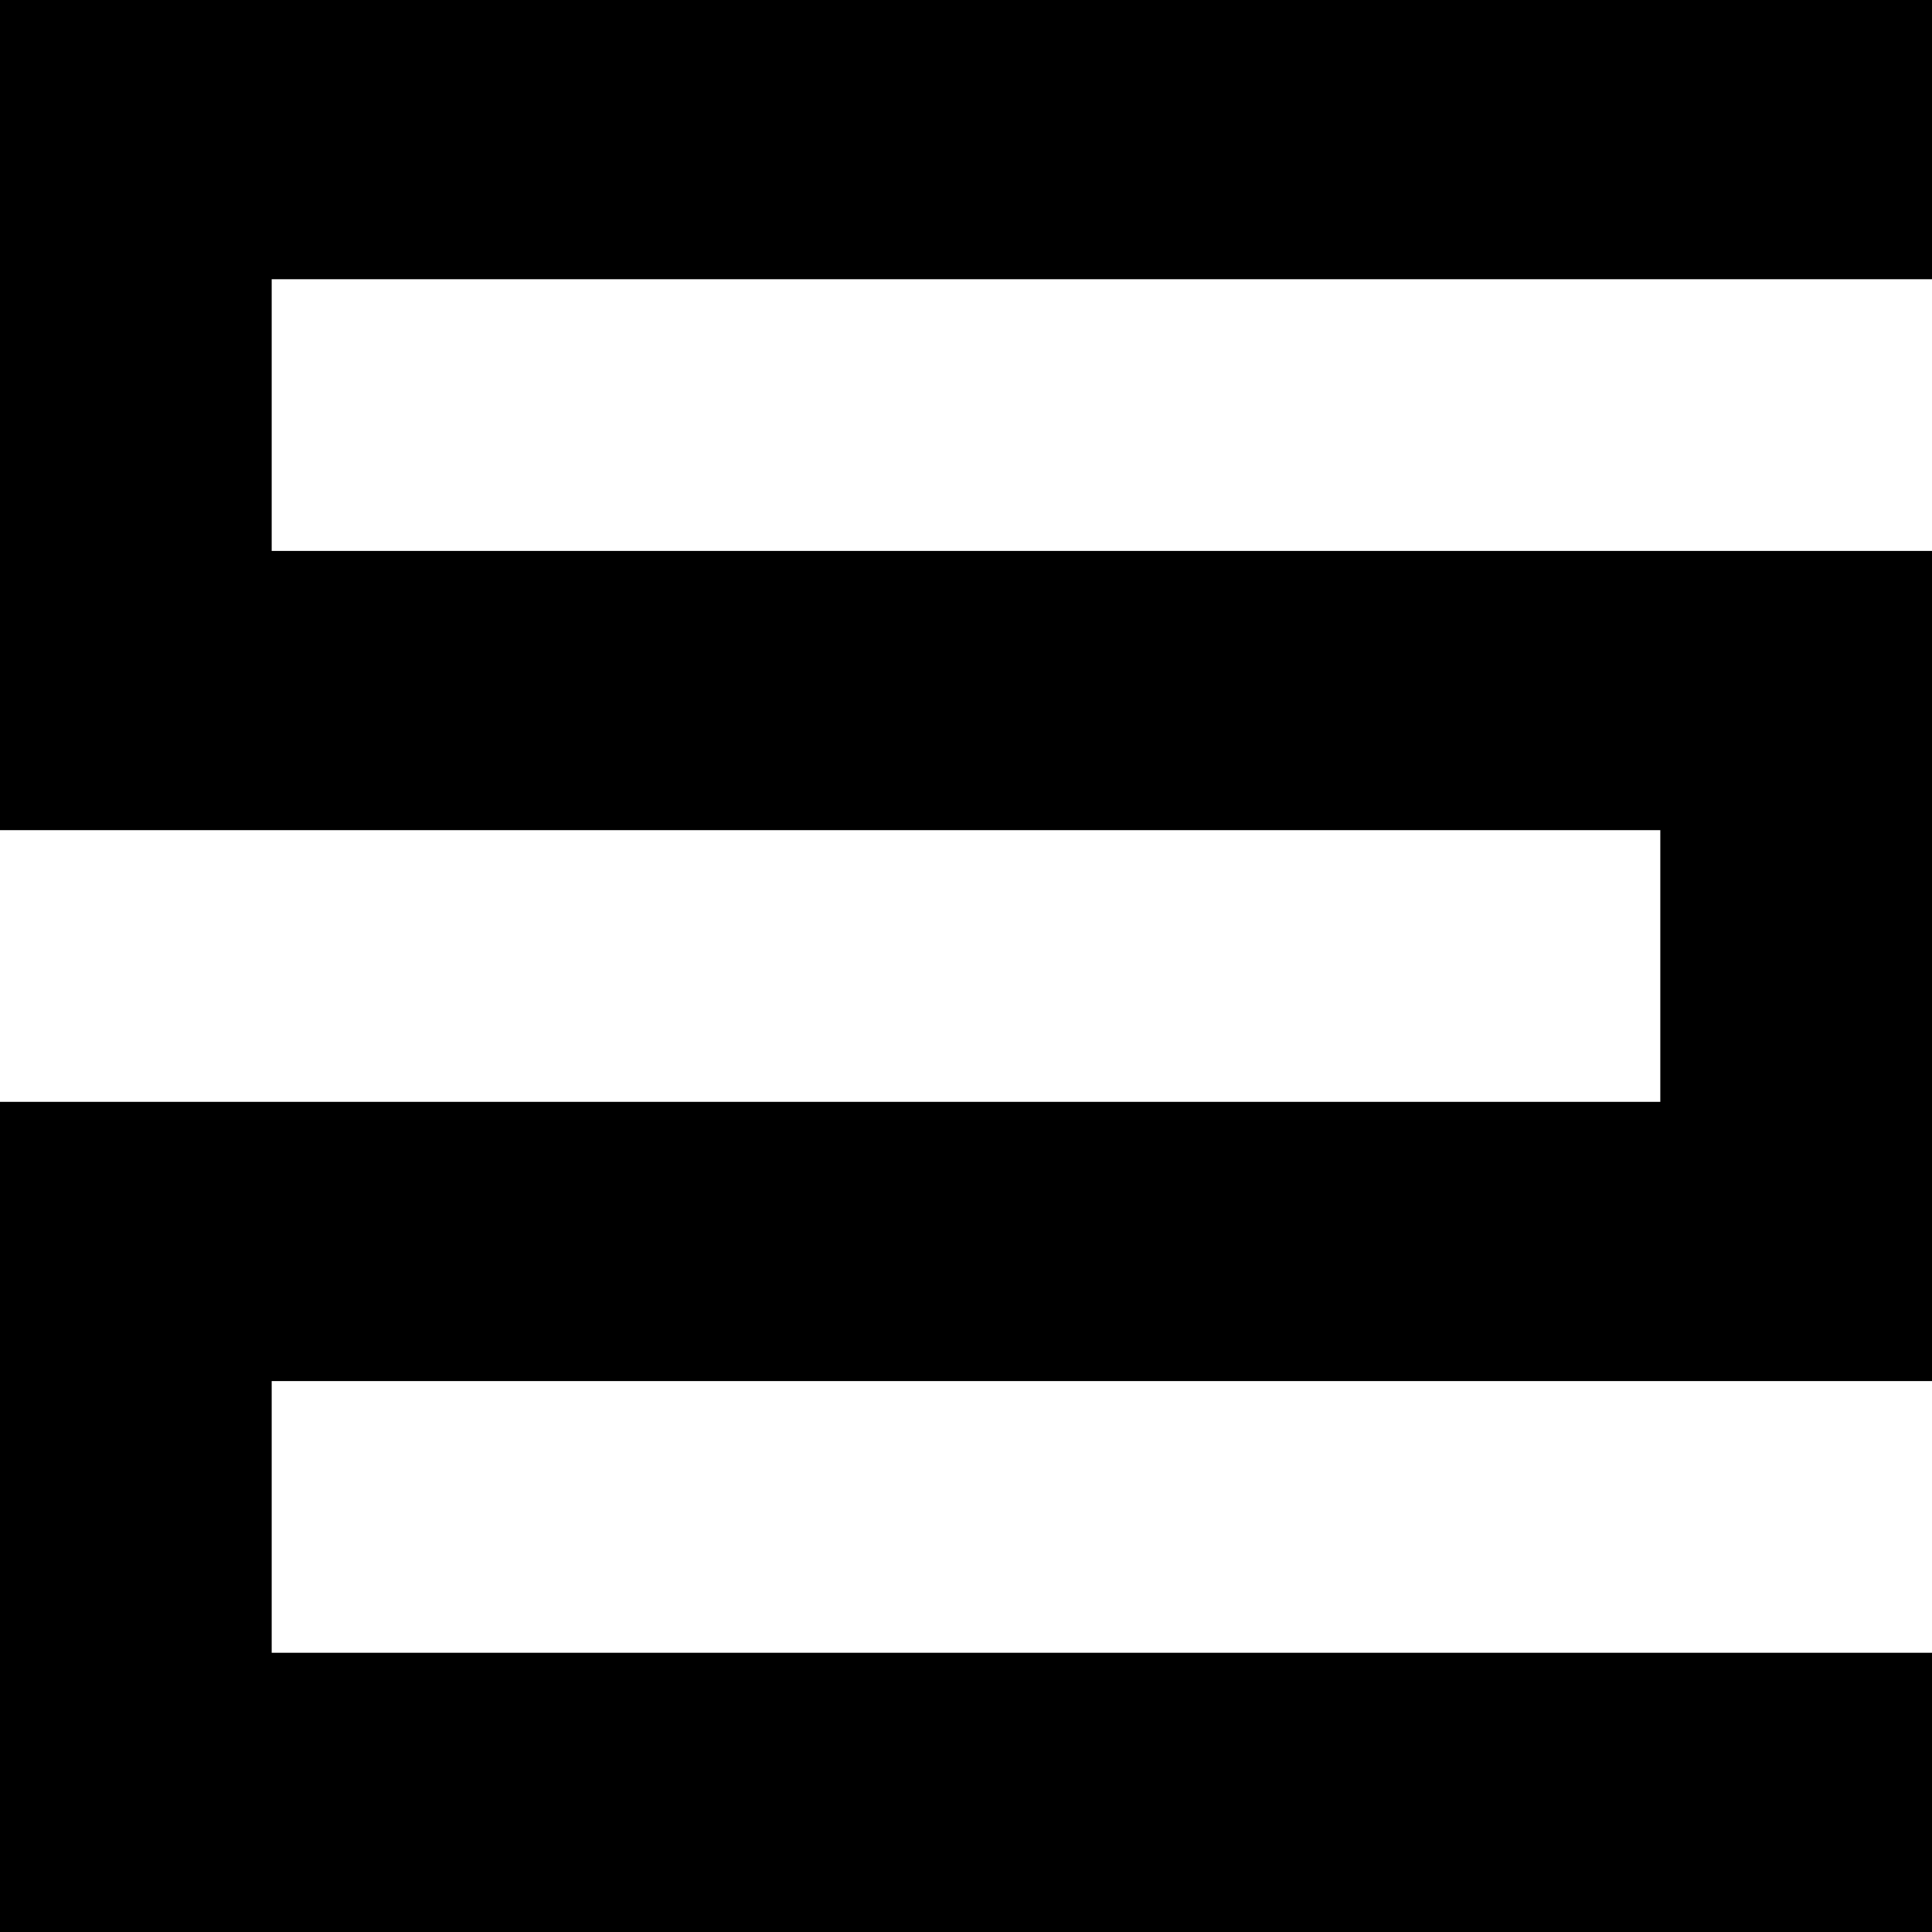
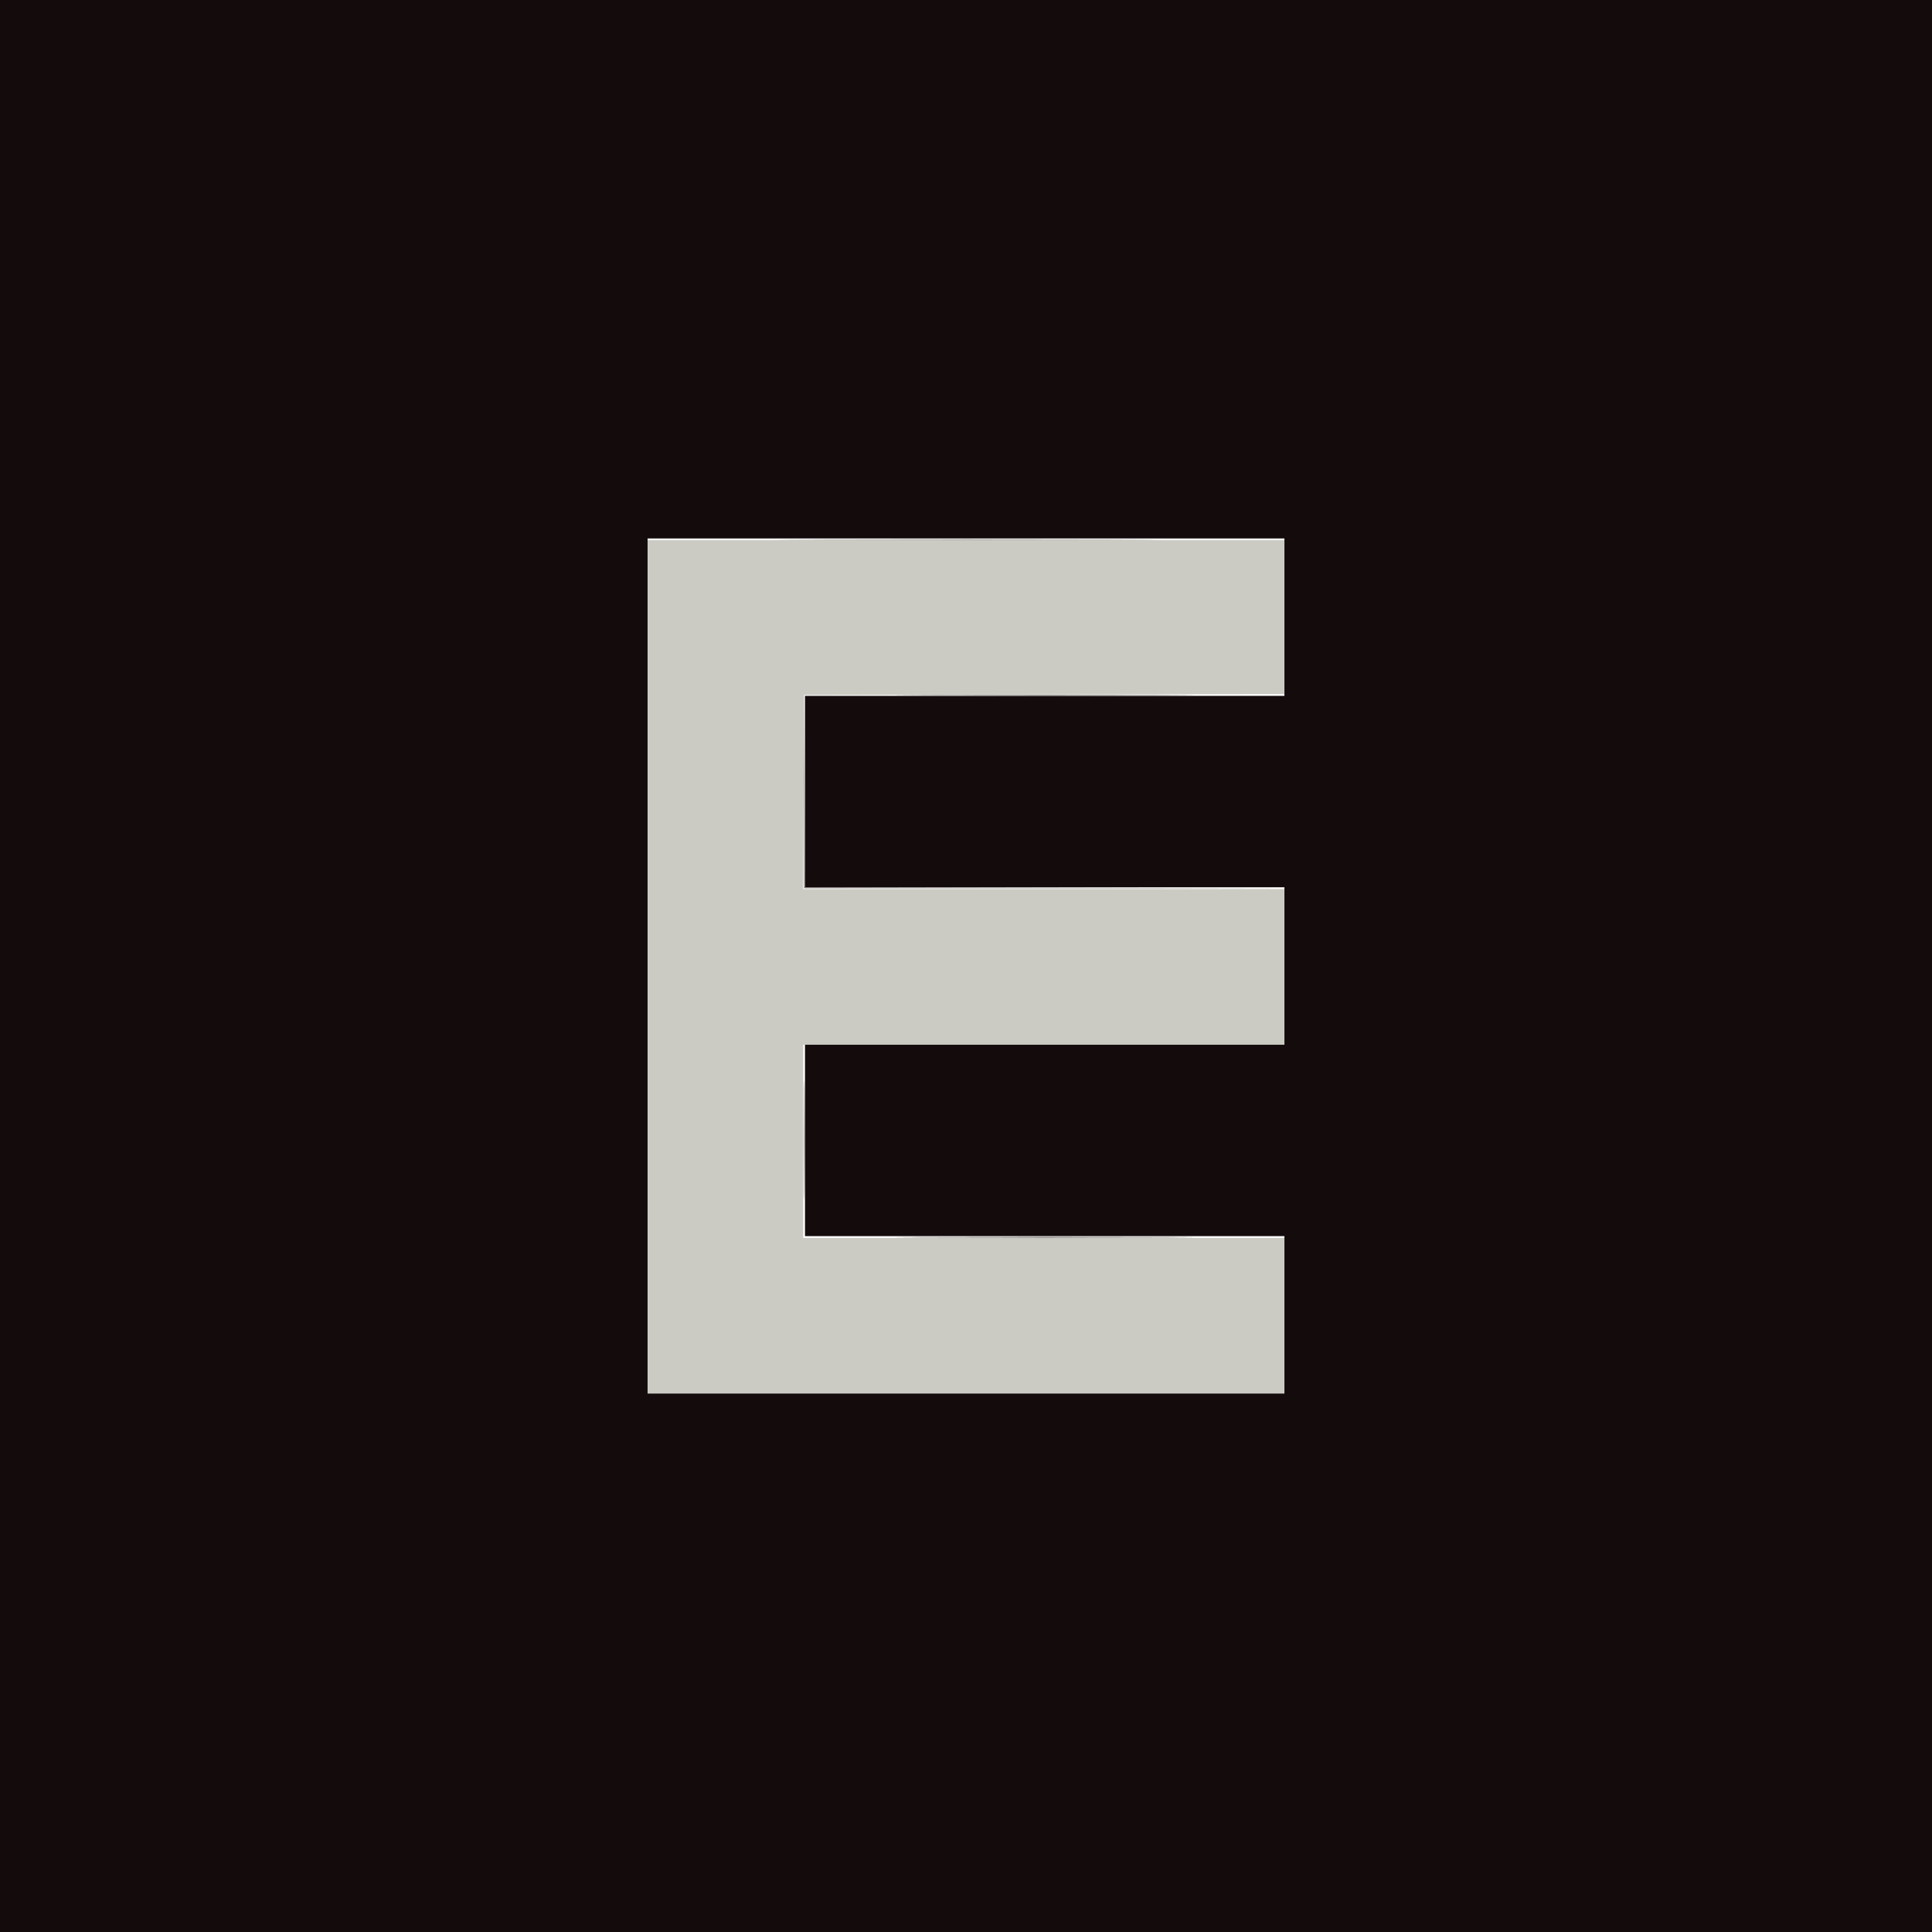
- <svg xmlns="http://www.w3.org/2000/svg" version="1.0" width="512pt" height="512pt" viewBox="0 0 512 512" preserveAspectRatio="xMidYMid meet">
-   <g transform="translate(0,512) scale(0.1,-0.1)" fill="#000000" stroke="none">
-     <path d="M0 4020 l0 -1100 2200 0 2200 0 0 -360 0 -360 -2200 0 -2200 0 0 -1100 0 -1100 2560 0 2560 0 0 370 0 370 -2200 0 -2200 0 0 360 0 360 2200 0 2200 0 0 1100 0 1100 -2200 0 -2200 0 0 360 0 360 2200 0 2200 0 0 370 0 370 -2560 0 -2560 0 0 -1100z" />
+ <svg xmlns="http://www.w3.org/2000/svg" id="svg" version="1.1" width="400" height="400" viewBox="0, 0, 400,400">
+   <g id="svgg">
+     <path id="path0" d="M134.074 200.185 L 134.074 288.519 200.000 288.519 L 265.926 288.519 265.926 272.407 L 265.926 256.296 216.111 256.296 L 166.296 256.296 166.296 236.296 L 166.296 216.296 216.111 216.296 L 265.926 216.296 265.926 200.185 L 265.926 184.074 216.108 184.074 L 166.290 184.074 166.386 163.981 L 166.481 143.889 216.204 143.795 L 265.926 143.701 265.926 127.776 L 265.926 111.852 200.000 111.852 L 134.074 111.852 134.074 200.185 " stroke="none" fill="#cbcbc3" fill-rule="evenodd" />
+     <path id="path1" d="M167.344 111.759 C 185.541 111.812,215.208 111.812,233.270 111.759 C 251.333 111.706,236.444 111.663,200.185 111.663 C 163.926 111.663,149.147 111.706,167.344 111.759 M191.389 143.981 C 205.088 144.035,227.505 144.035,241.204 143.981 C 254.903 143.928,243.694 143.884,216.296 143.884 C 188.898 143.884,177.690 143.928,191.389 143.981 " stroke="none" fill="#7c7c74" fill-rule="evenodd" />
+     <path id="path2" d="M0.000 200.000 L 0.000 400.000 200.000 400.000 L 400.000 400.000 400.000 200.000 L 400.000 0.000 200.000 0.000 L 0.000 0.000 0.000 200.000 M265.926 127.778 L 265.926 144.074 216.296 144.074 L 166.667 144.074 166.667 163.889 L 166.667 183.704 216.296 183.704 L 265.926 183.704 265.926 200.000 L 265.926 216.296 216.296 216.296 L 166.667 216.296 166.667 236.111 L 166.667 255.926 216.296 255.926 L 265.926 255.926 265.926 272.222 L 265.926 288.519 200.000 288.519 L 134.074 288.519 134.074 200.000 L 134.074 111.481 200.000 111.481 L 265.926 111.481 265.926 127.778 " stroke="none" fill="#140c0c" fill-rule="evenodd" />
+     <path id="path3" d="M166.477 163.889 L 166.481 183.889 216.111 183.891 L 265.741 183.893 216.207 183.797 L 166.673 183.701 166.572 163.795 L 166.472 143.889 166.477 163.889 M166.469 236.111 C 166.469 247.111,166.516 251.558,166.574 245.992 C 166.632 240.427,166.631 231.427,166.574 225.992 C 166.516 220.558,166.469 225.111,166.469 236.111 " stroke="none" fill="#746c6c" fill-rule="evenodd" />
+     <path id="path4" d="M191.389 256.204 C 205.088 256.257,227.505 256.257,241.204 256.204 C 254.903 256.150,243.694 256.106,216.296 256.106 C 188.898 256.106,177.690 256.150,191.389 256.204 " stroke="none" fill="#443c3c" fill-rule="evenodd" />
  </g>
</svg>
